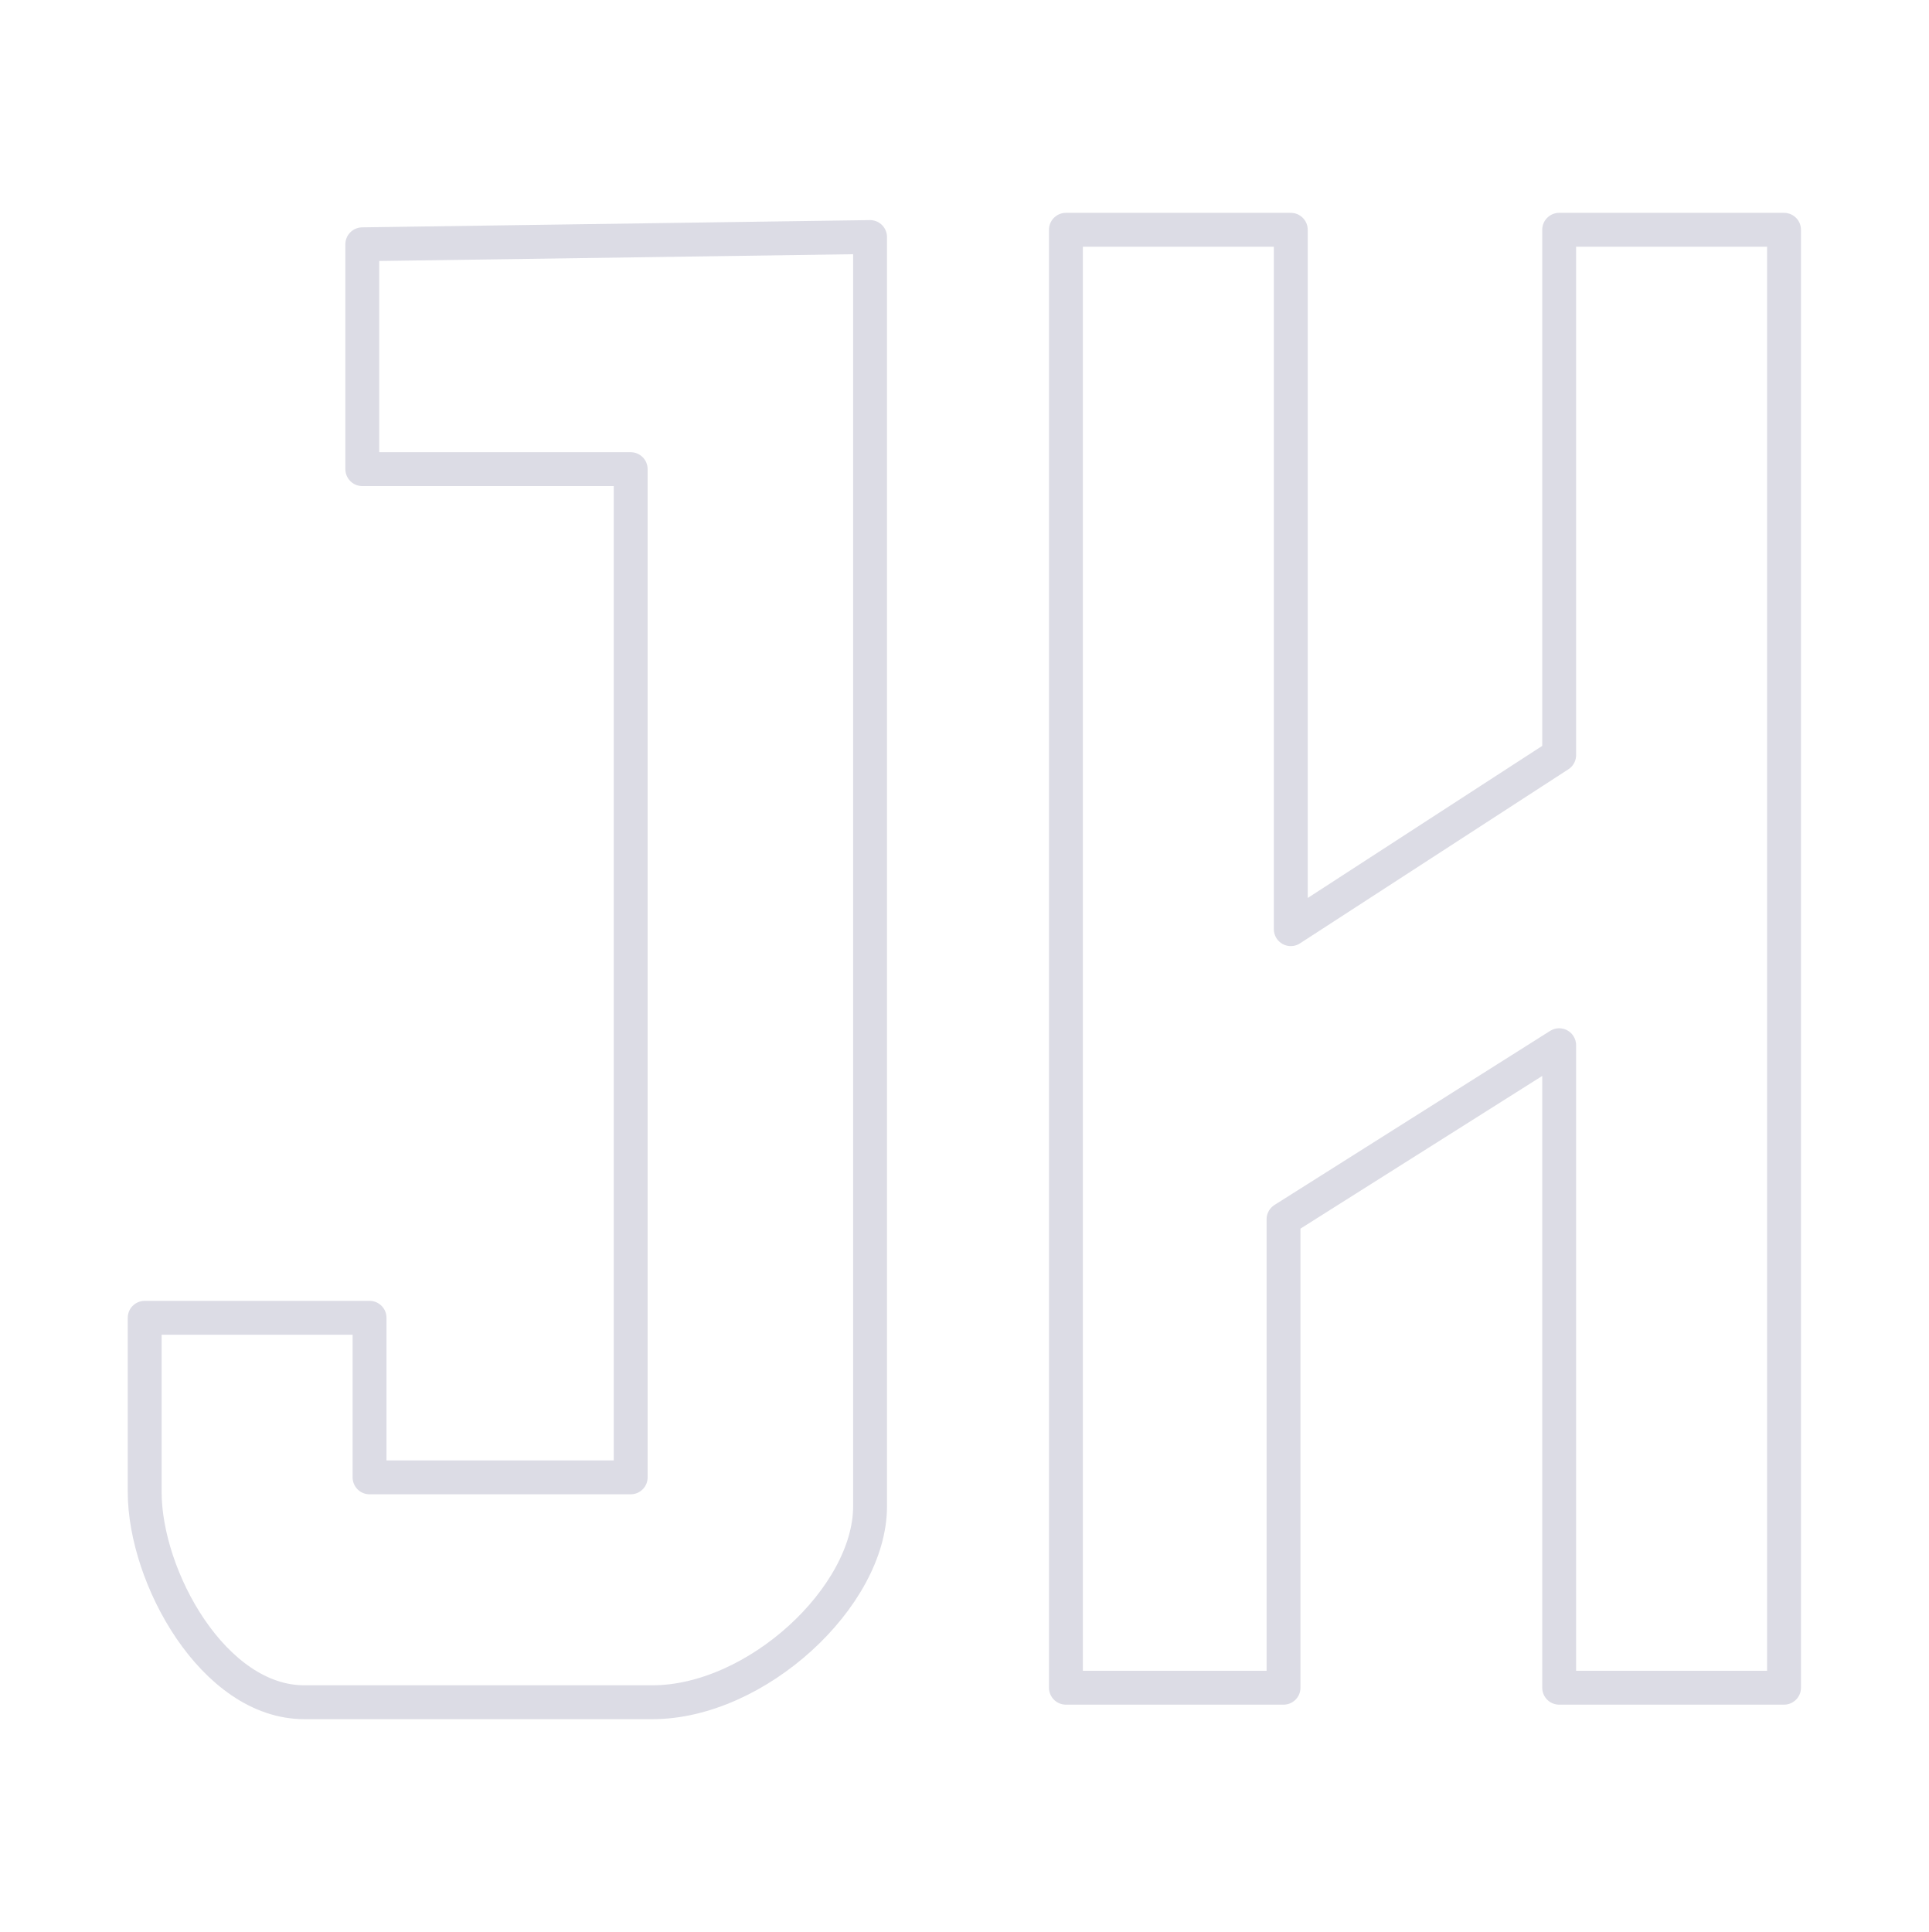
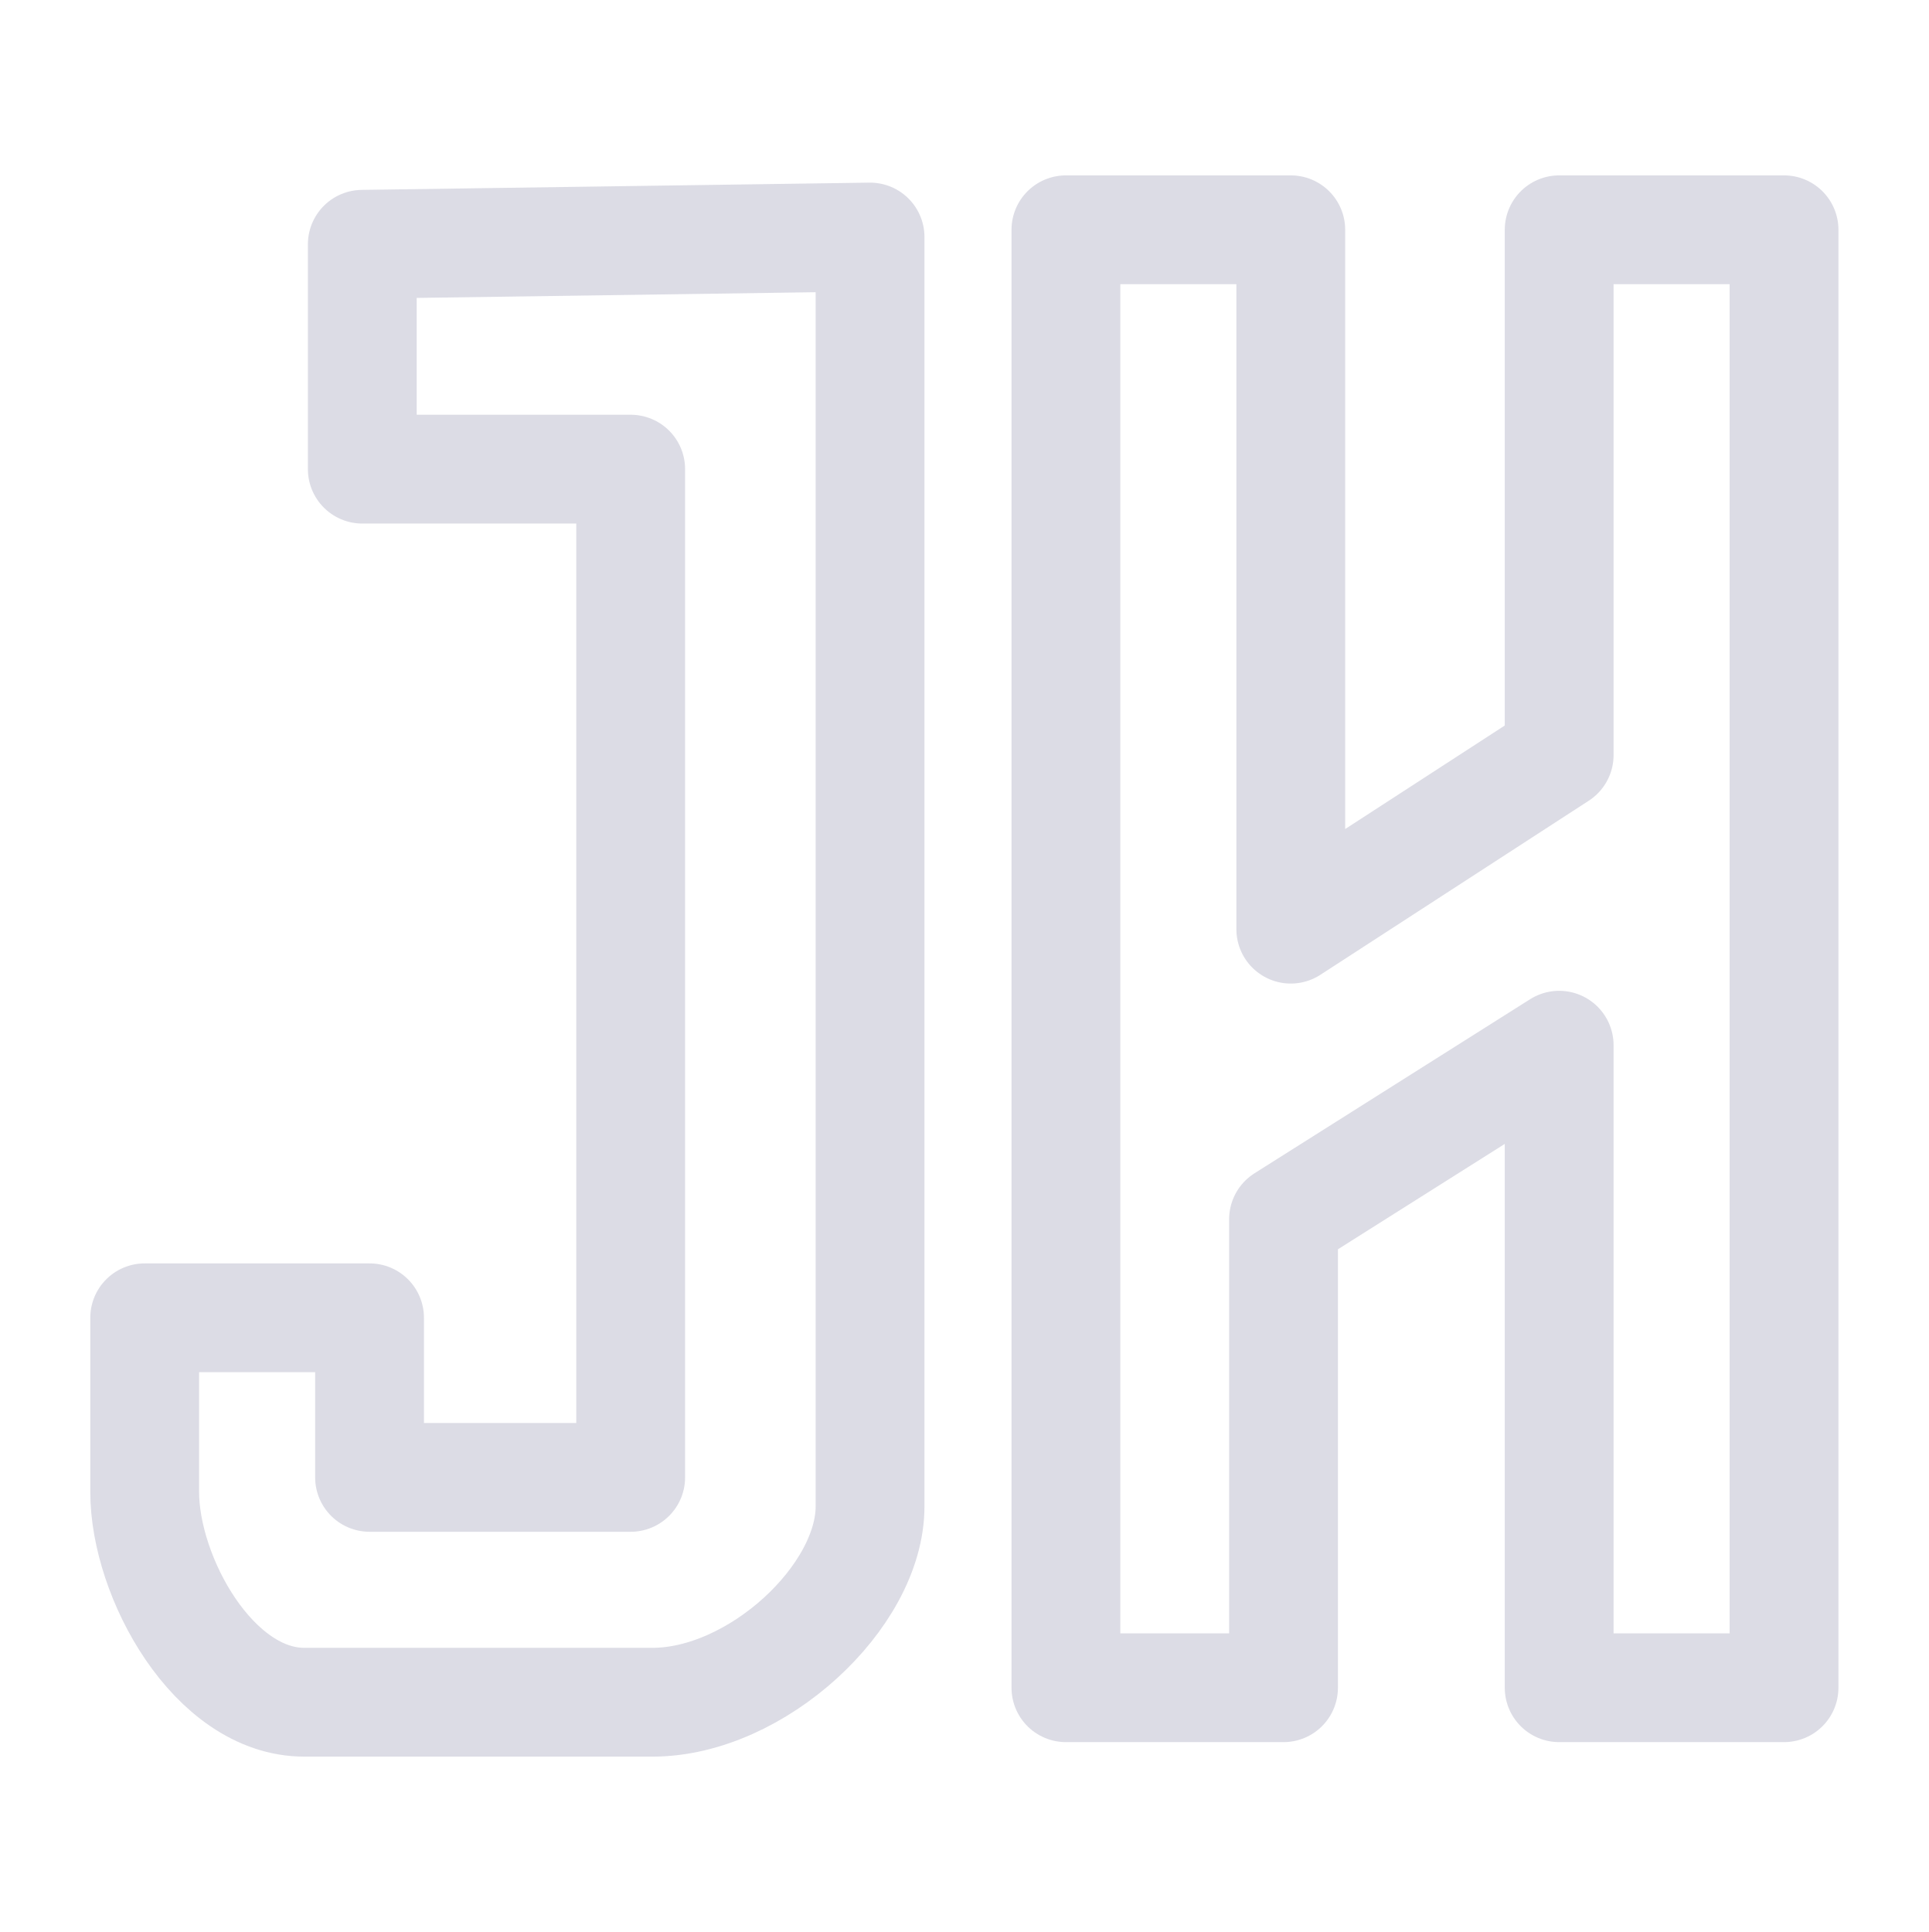
<svg xmlns="http://www.w3.org/2000/svg" width="100%" height="100%" viewBox="0 0 1139 1141" version="1.1" xml:space="preserve" style="fill-rule:evenodd;clip-rule:evenodd;stroke-linecap:round;stroke-linejoin:round;stroke-miterlimit:1.5;">
  <g id="Final-Single" transform="matrix(1,0,0,1,1241,61)">
    <rect x="-1241" y="-61" width="1139" height="1141" style="fill:none;" />
    <g transform="matrix(4.28373,0,0,4.28373,2780.03,-1193.28)">
      <g transform="matrix(1,0,0,1,-966.729,29)">
-         <path d="M78,269L78,300L115,300L115,439L79,439L79,417L48,417L48,441C48,452.777 57.518,470 70,470L118,470C132.314,470 148,455.475 148,443L148,268L78,269Z" style="fill:none;stroke:#dcdce5;stroke-width:4.67px;" />
+         <path d="M78,269L78,300L115,300L115,439L79,439L79,417L48,417L48,441C48,452.777 57.518,470 70,470L118,470C132.314,470 148,455.475 148,443L148,268L78,269Z" style="fill:none;stroke:#dcdce5;stroke-width:15px;" />
      </g>
      <g transform="matrix(1,0,0,1,-965.729,27)">
-         <path d="M174,269L174,470L204,470L204,405.42L242,381.42L242,470L273,470L273,269L242,269L242,341.42L205,365.42L205,269L174,269Z" style="fill:none;stroke:#dcdce5;stroke-width:4.67px;" />
+         <path d="M174,269L174,470L204,470L204,405.42L242,381.42L242,470L273,470L273,269L242,269L242,341.42L205,365.42L205,269L174,269Z" style="fill:none;stroke:#dcdce5;stroke-width:15px;" />
      </g>
    </g>
  </g>
</svg>
